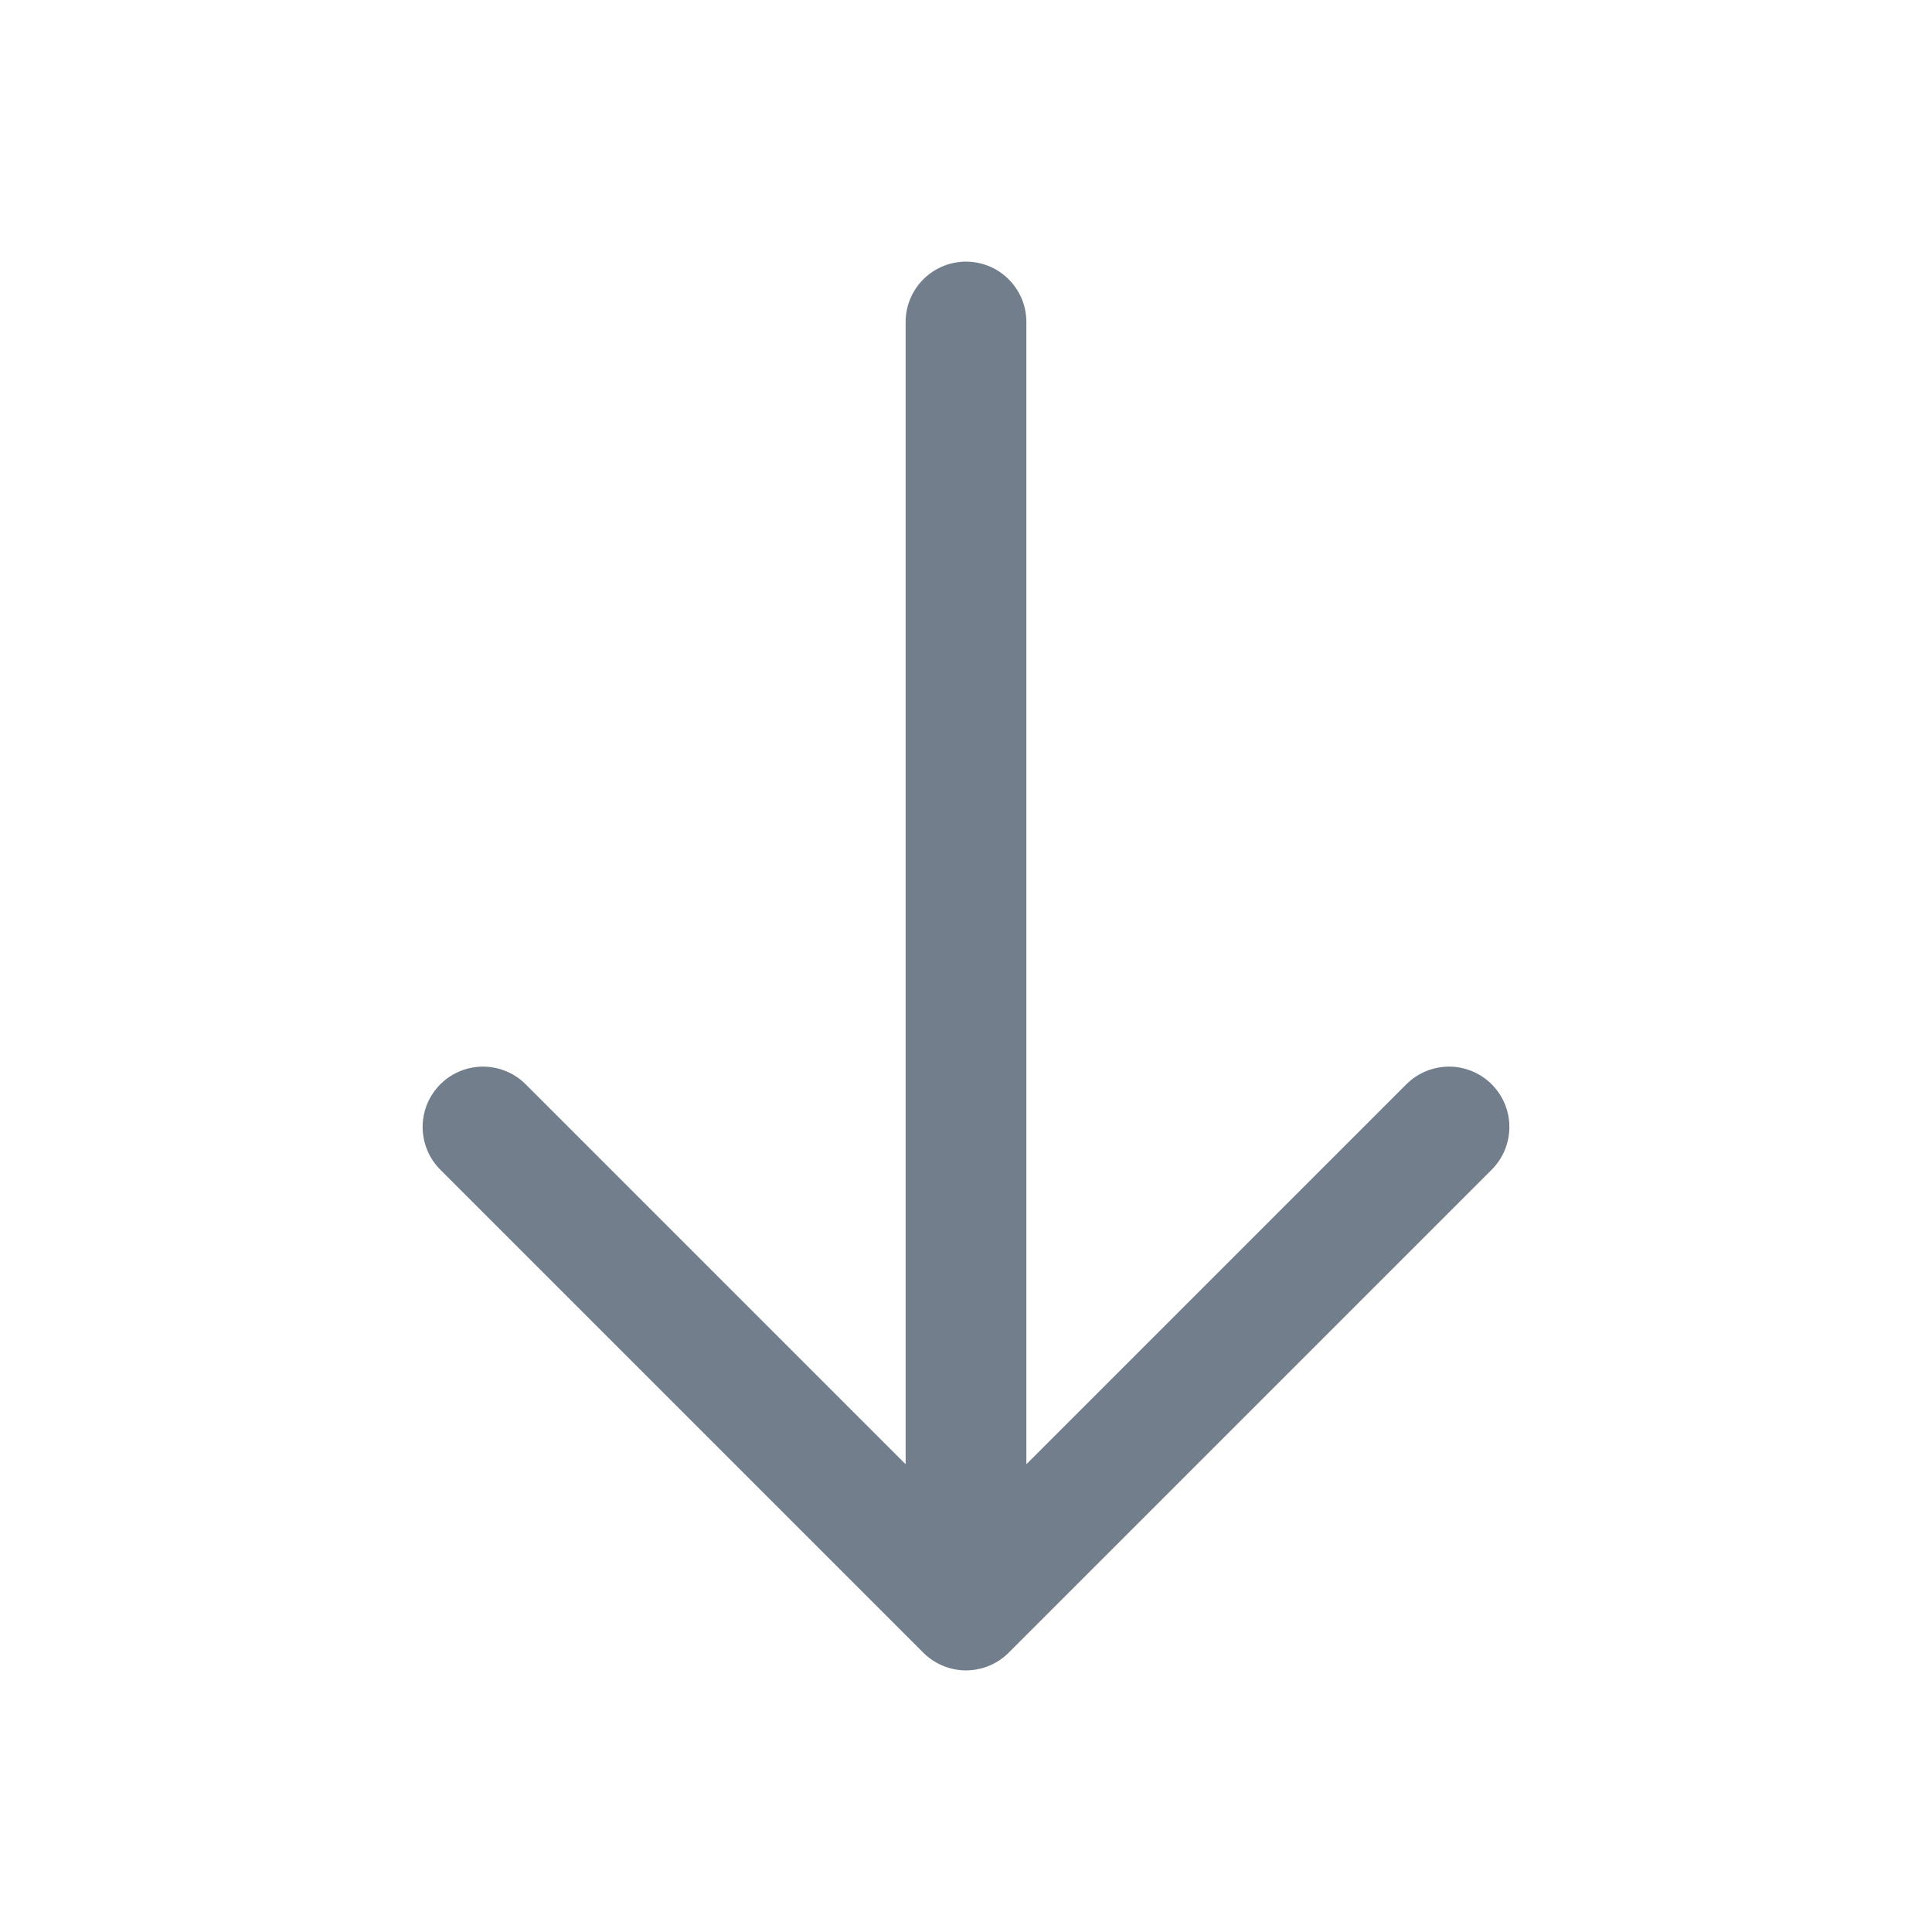
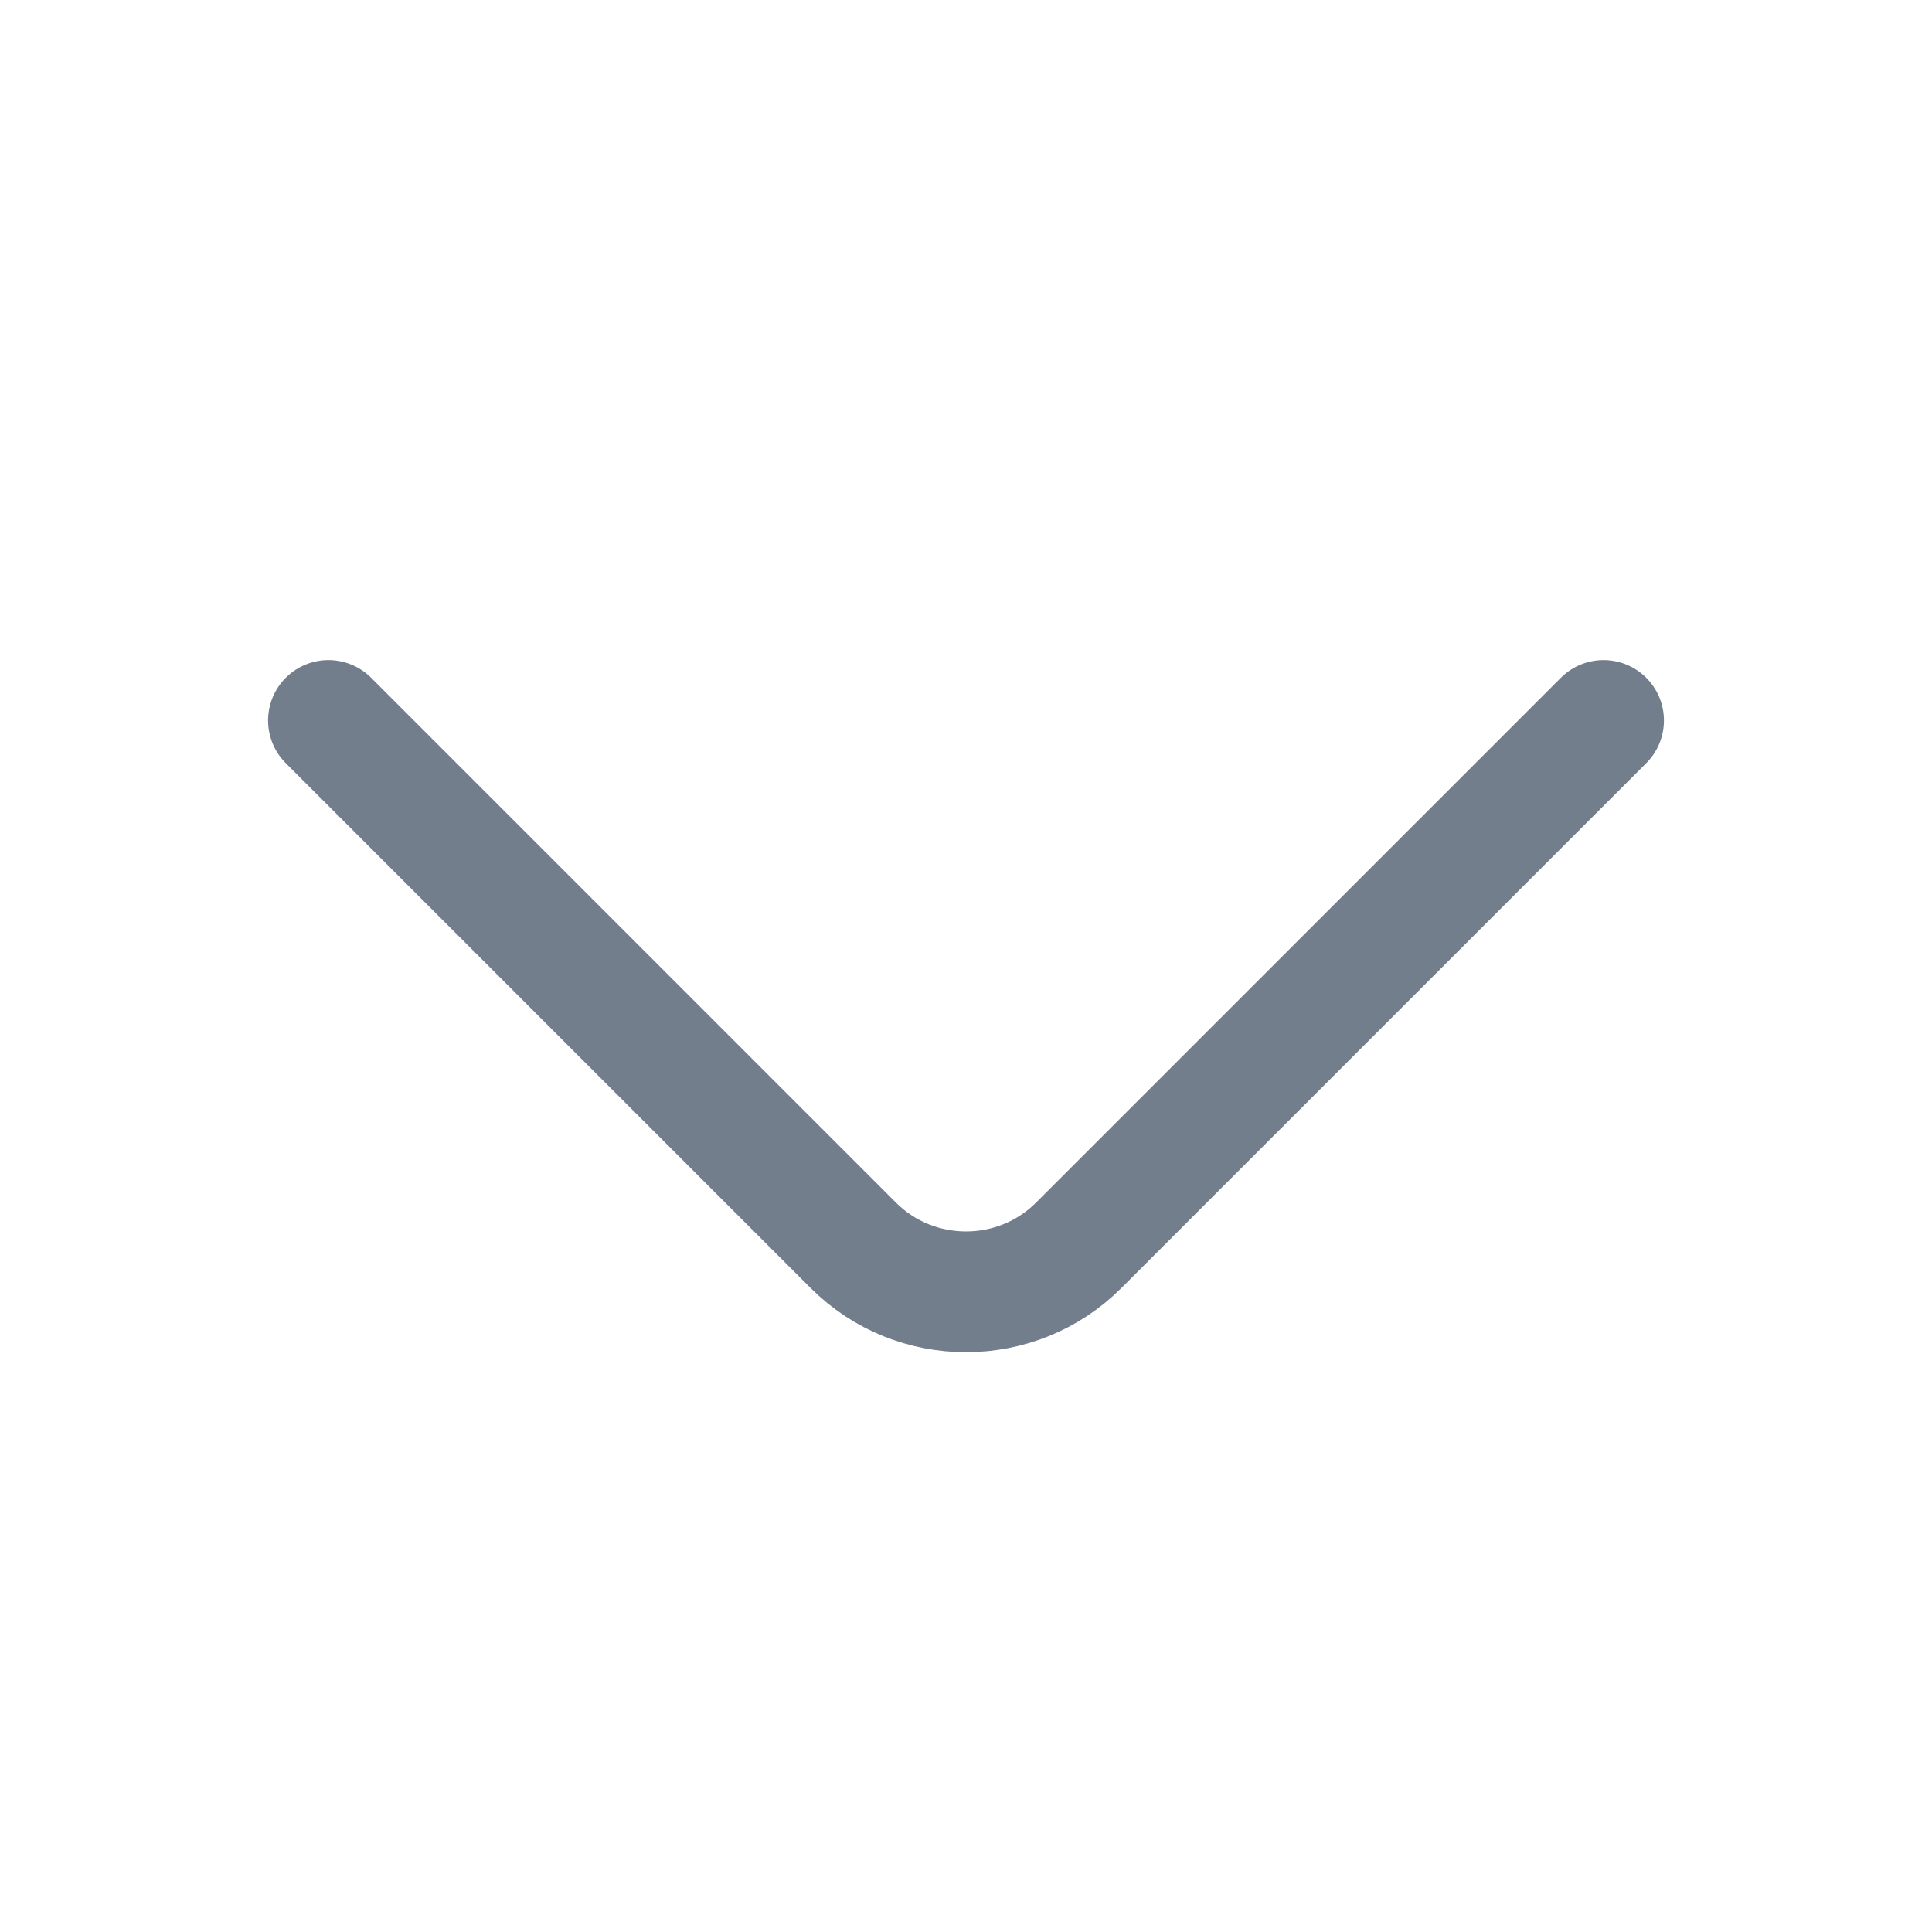
<svg xmlns="http://www.w3.org/2000/svg" width="24" height="24" viewBox="0 0 24 24" fill="none">
-   <path d="M12 20L12 4M12 20L6 14M12 20L18 14" stroke="#737e8d" stroke-width="1.5" stroke-linecap="round" stroke-linejoin="round" />
+   <path d="M19.92 8.95L13.4 15.47C12.63 16.24 11.37 16.24 10.6 15.47L4.08 8.95" stroke="#737E8D" stroke-width="1.5" stroke-miterlimit="10" stroke-linecap="round" stroke-linejoin="round" />
</svg>
